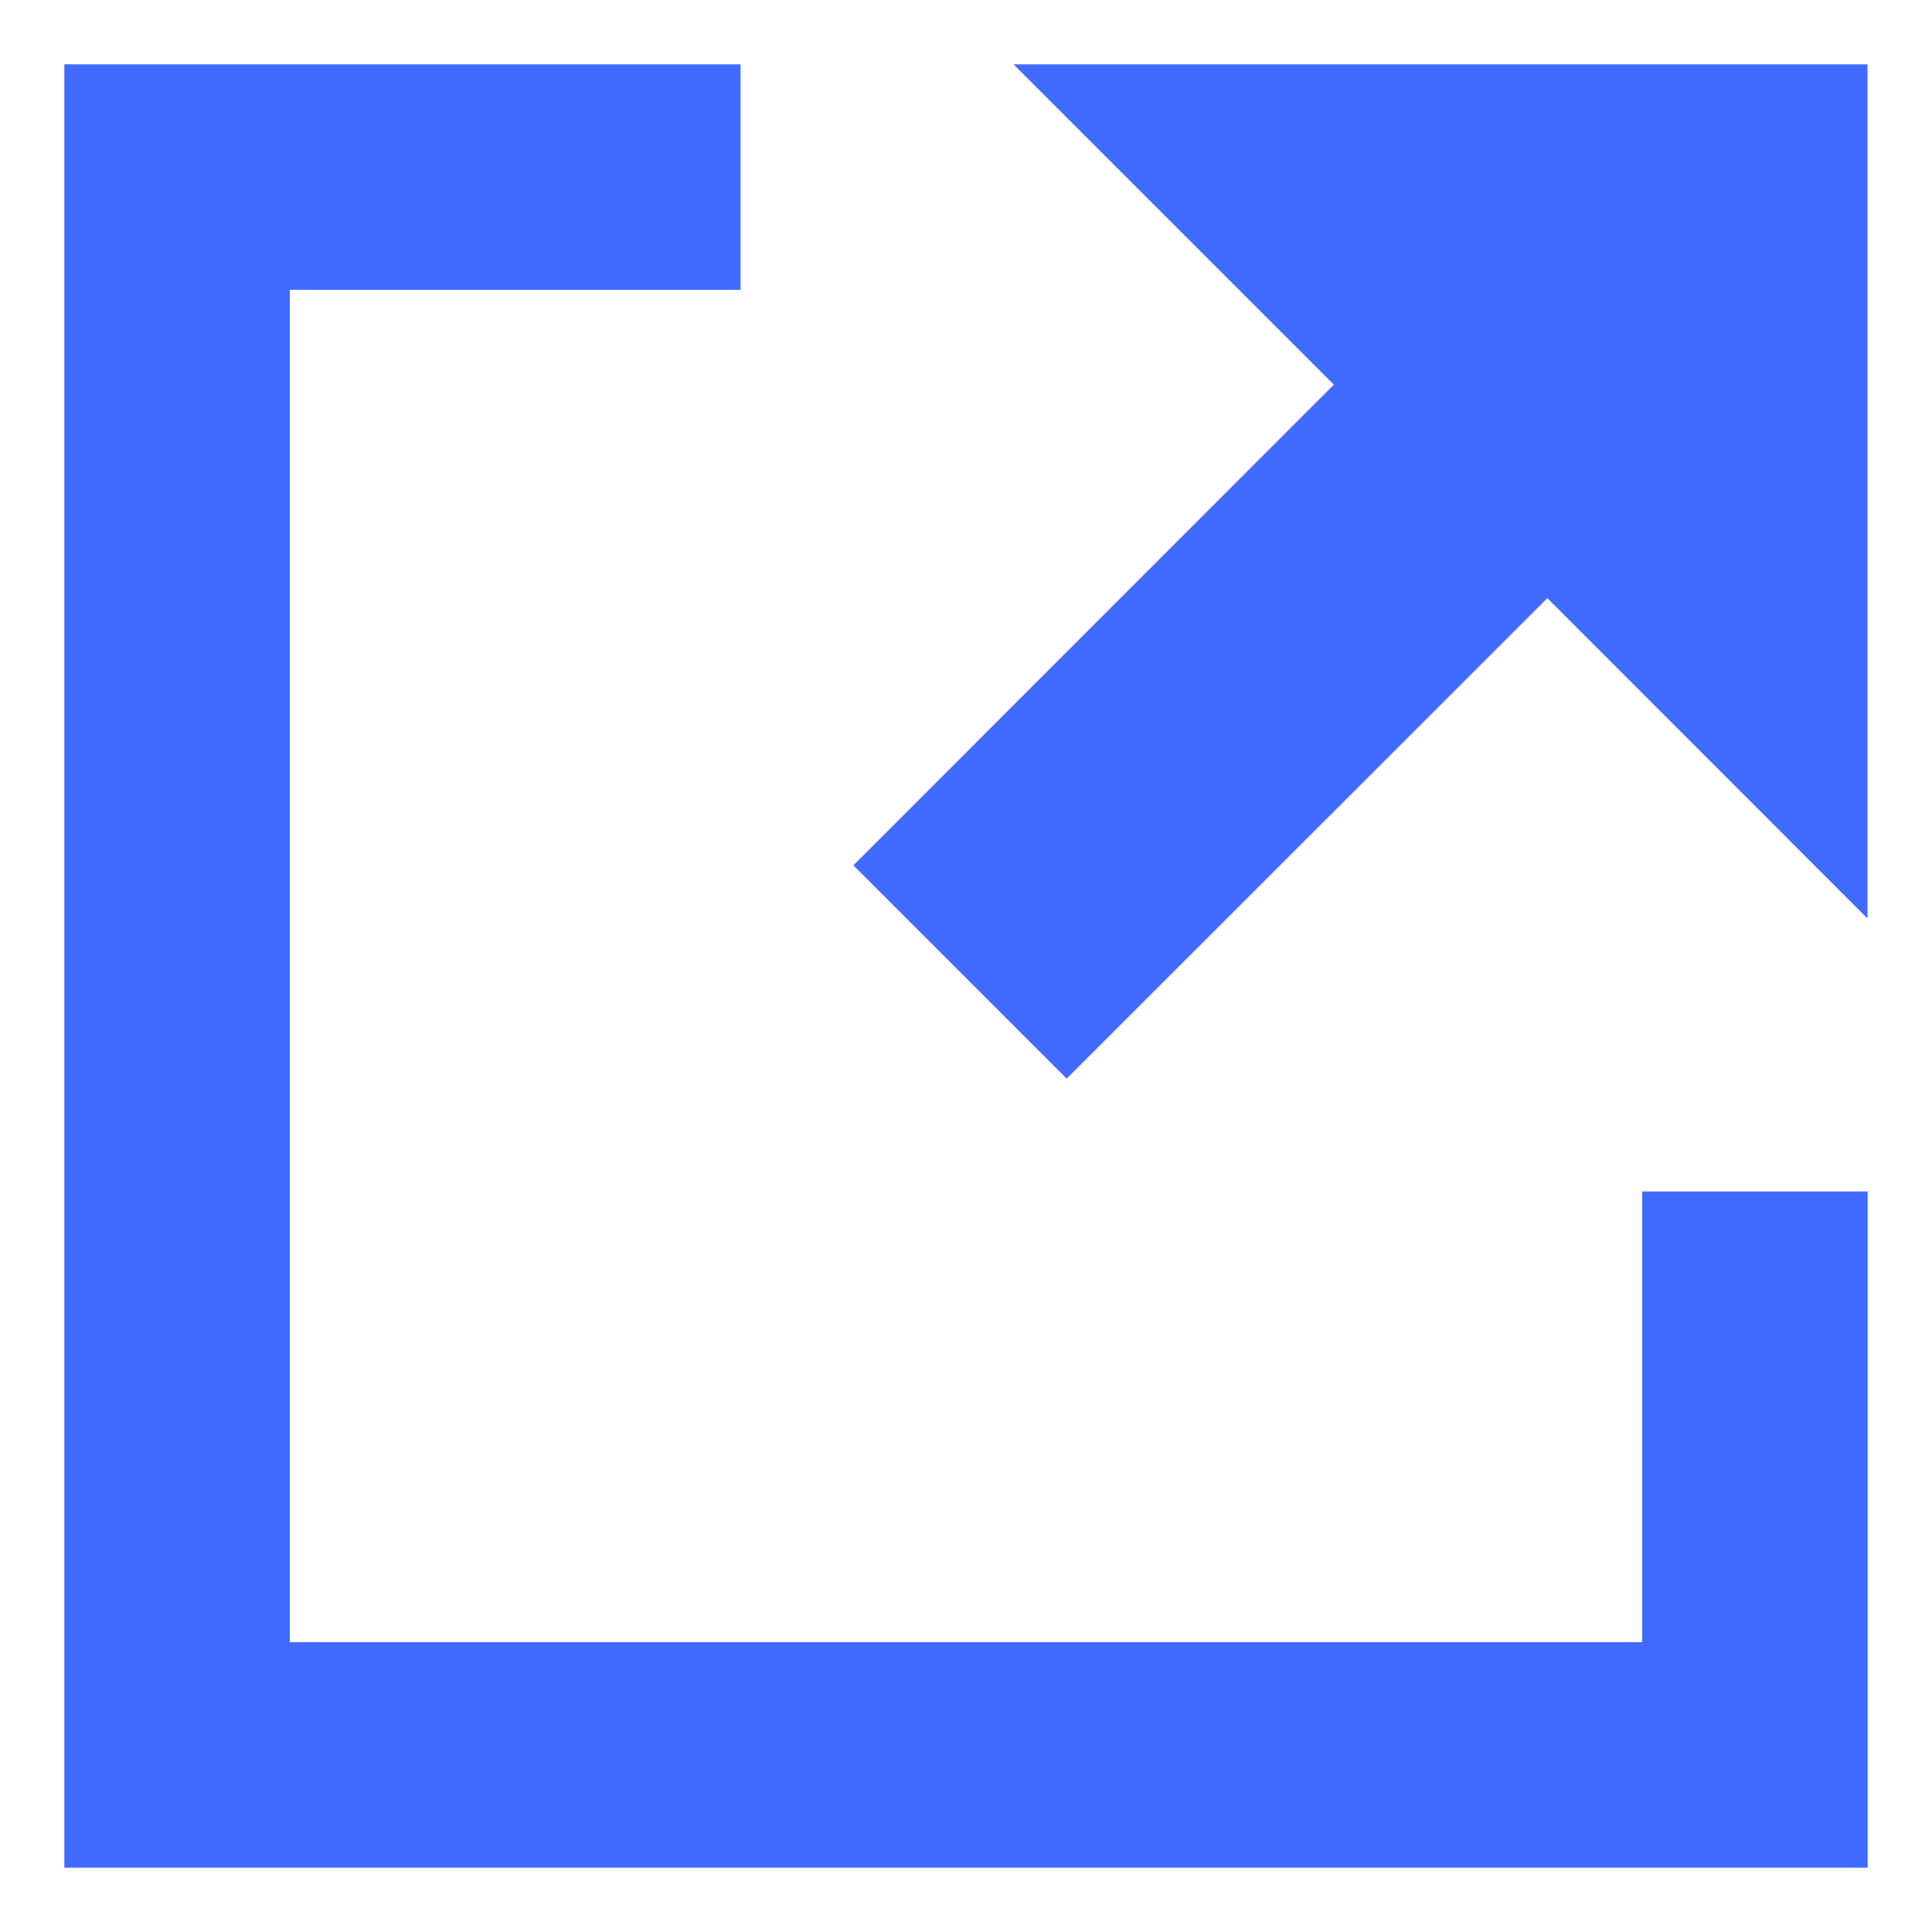
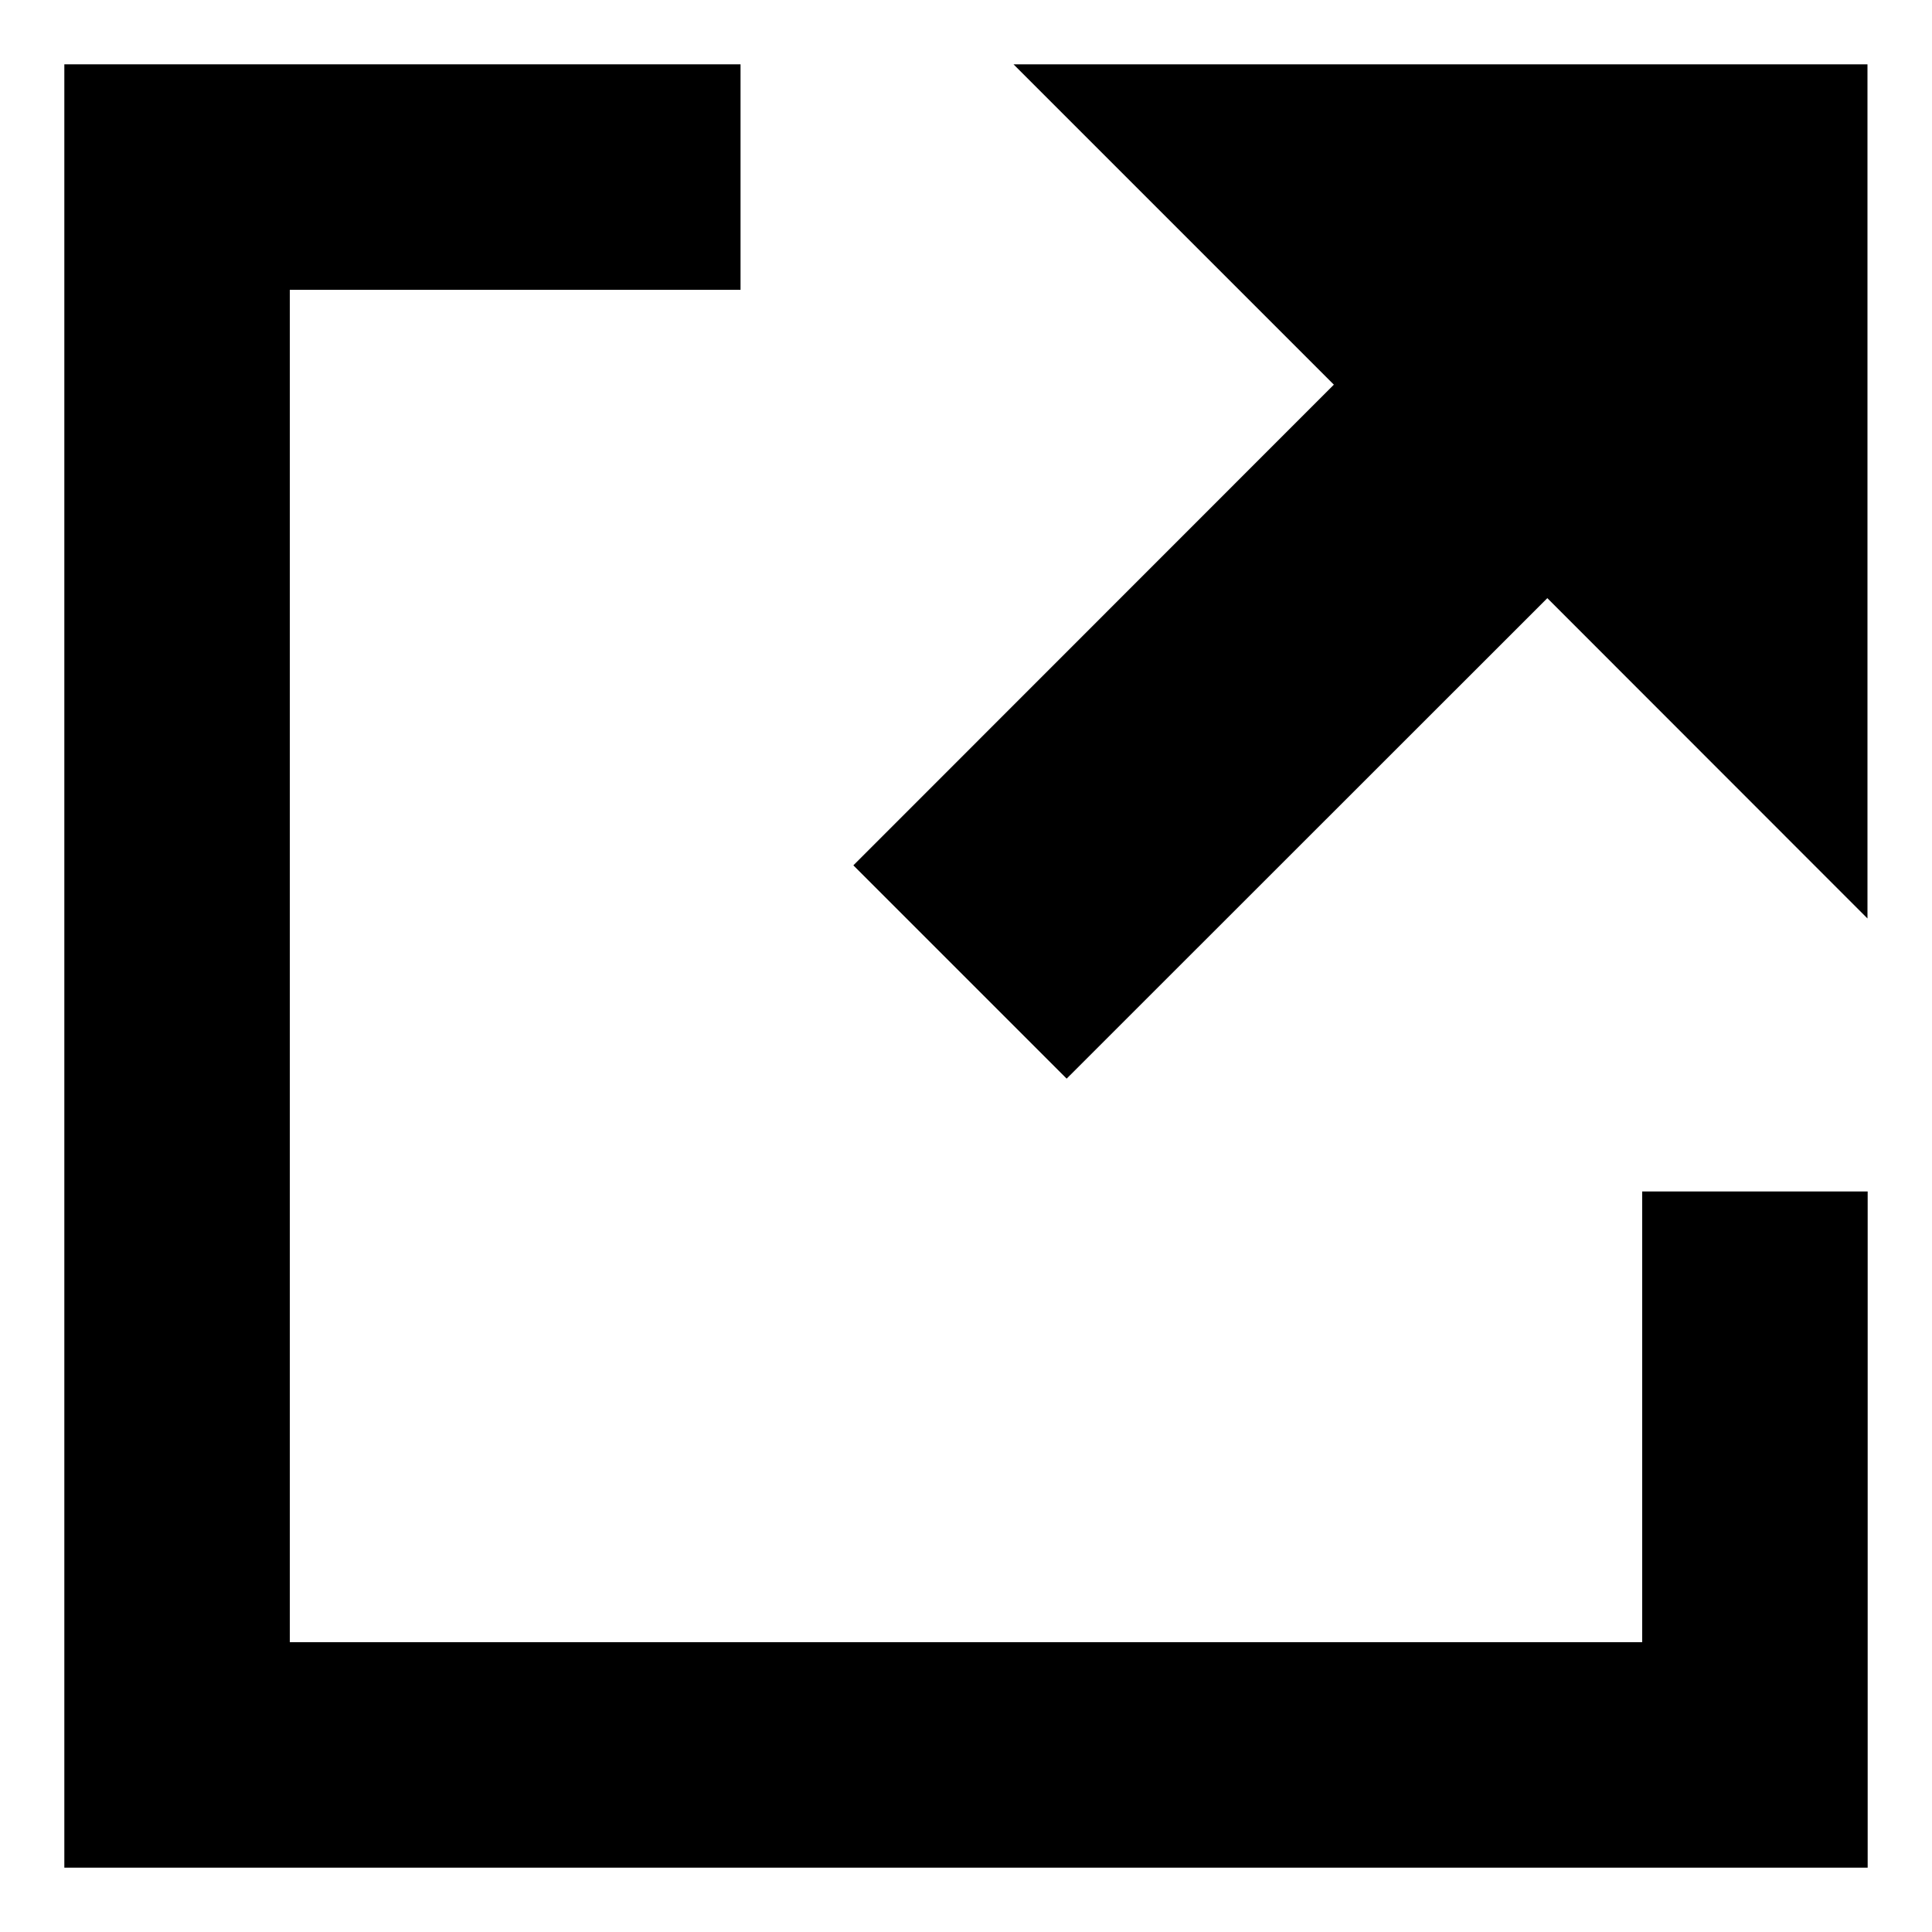
<svg xmlns="http://www.w3.org/2000/svg" width="10" height="10" viewBox="0 0 10 10" fill="none">
-   <path fill-rule="evenodd" clip-rule="evenodd" d="M0.333 0.333H3.833V1.5H1.5V8.5H8.5V6.167H9.667V9.667H0.333V0.333Z" fill="#416BFF" />
-   <path fill-rule="evenodd" clip-rule="evenodd" d="M5.246 0.333H9.666V4.754L8.009 3.096L5.521 5.583L4.417 4.479L6.904 1.991L5.246 0.333Z" fill="#416BFF" />
+   <path fill-rule="evenodd" clip-rule="evenodd" d="M0.333 0.333H3.833V1.5H1.5V8.5H8.5V6.167H9.667V9.667H0.333V0.333Z" fill="#000000" />
+   <path fill-rule="evenodd" clip-rule="evenodd" d="M5.246 0.333H9.666V4.754L8.009 3.096L5.521 5.583L4.417 4.479L6.904 1.991L5.246 0.333Z" fill="#000000" />
</svg>
